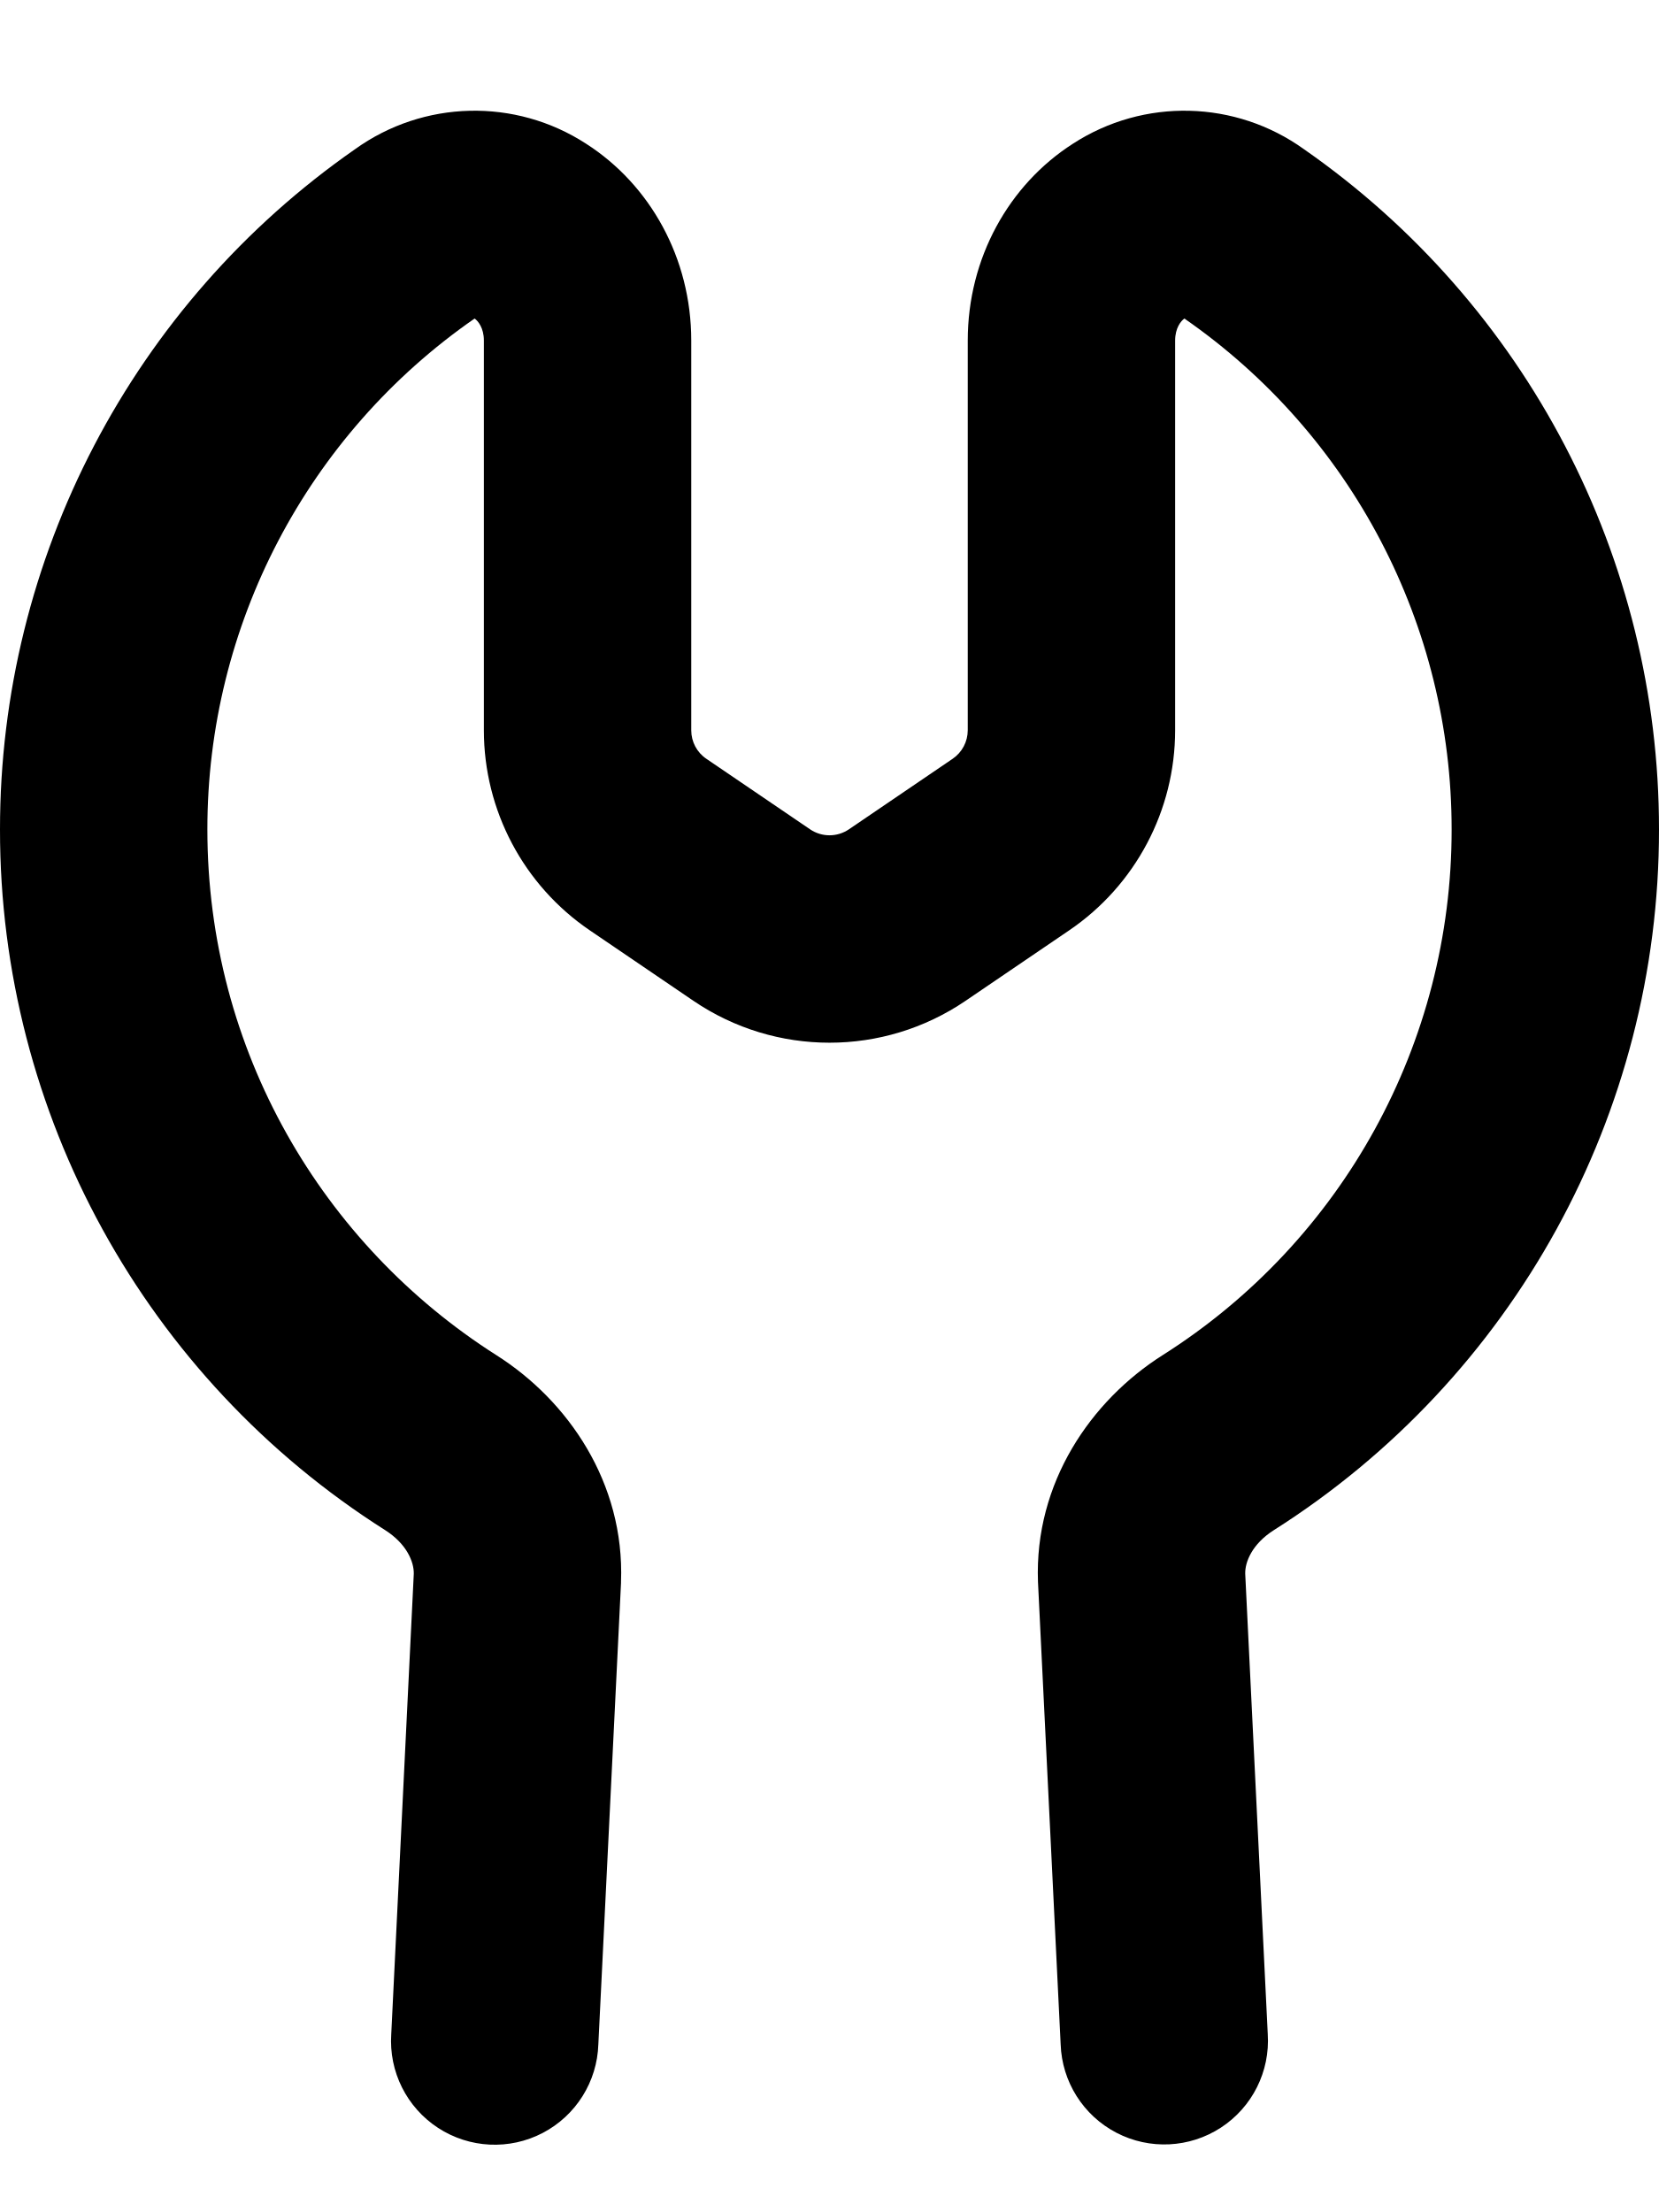
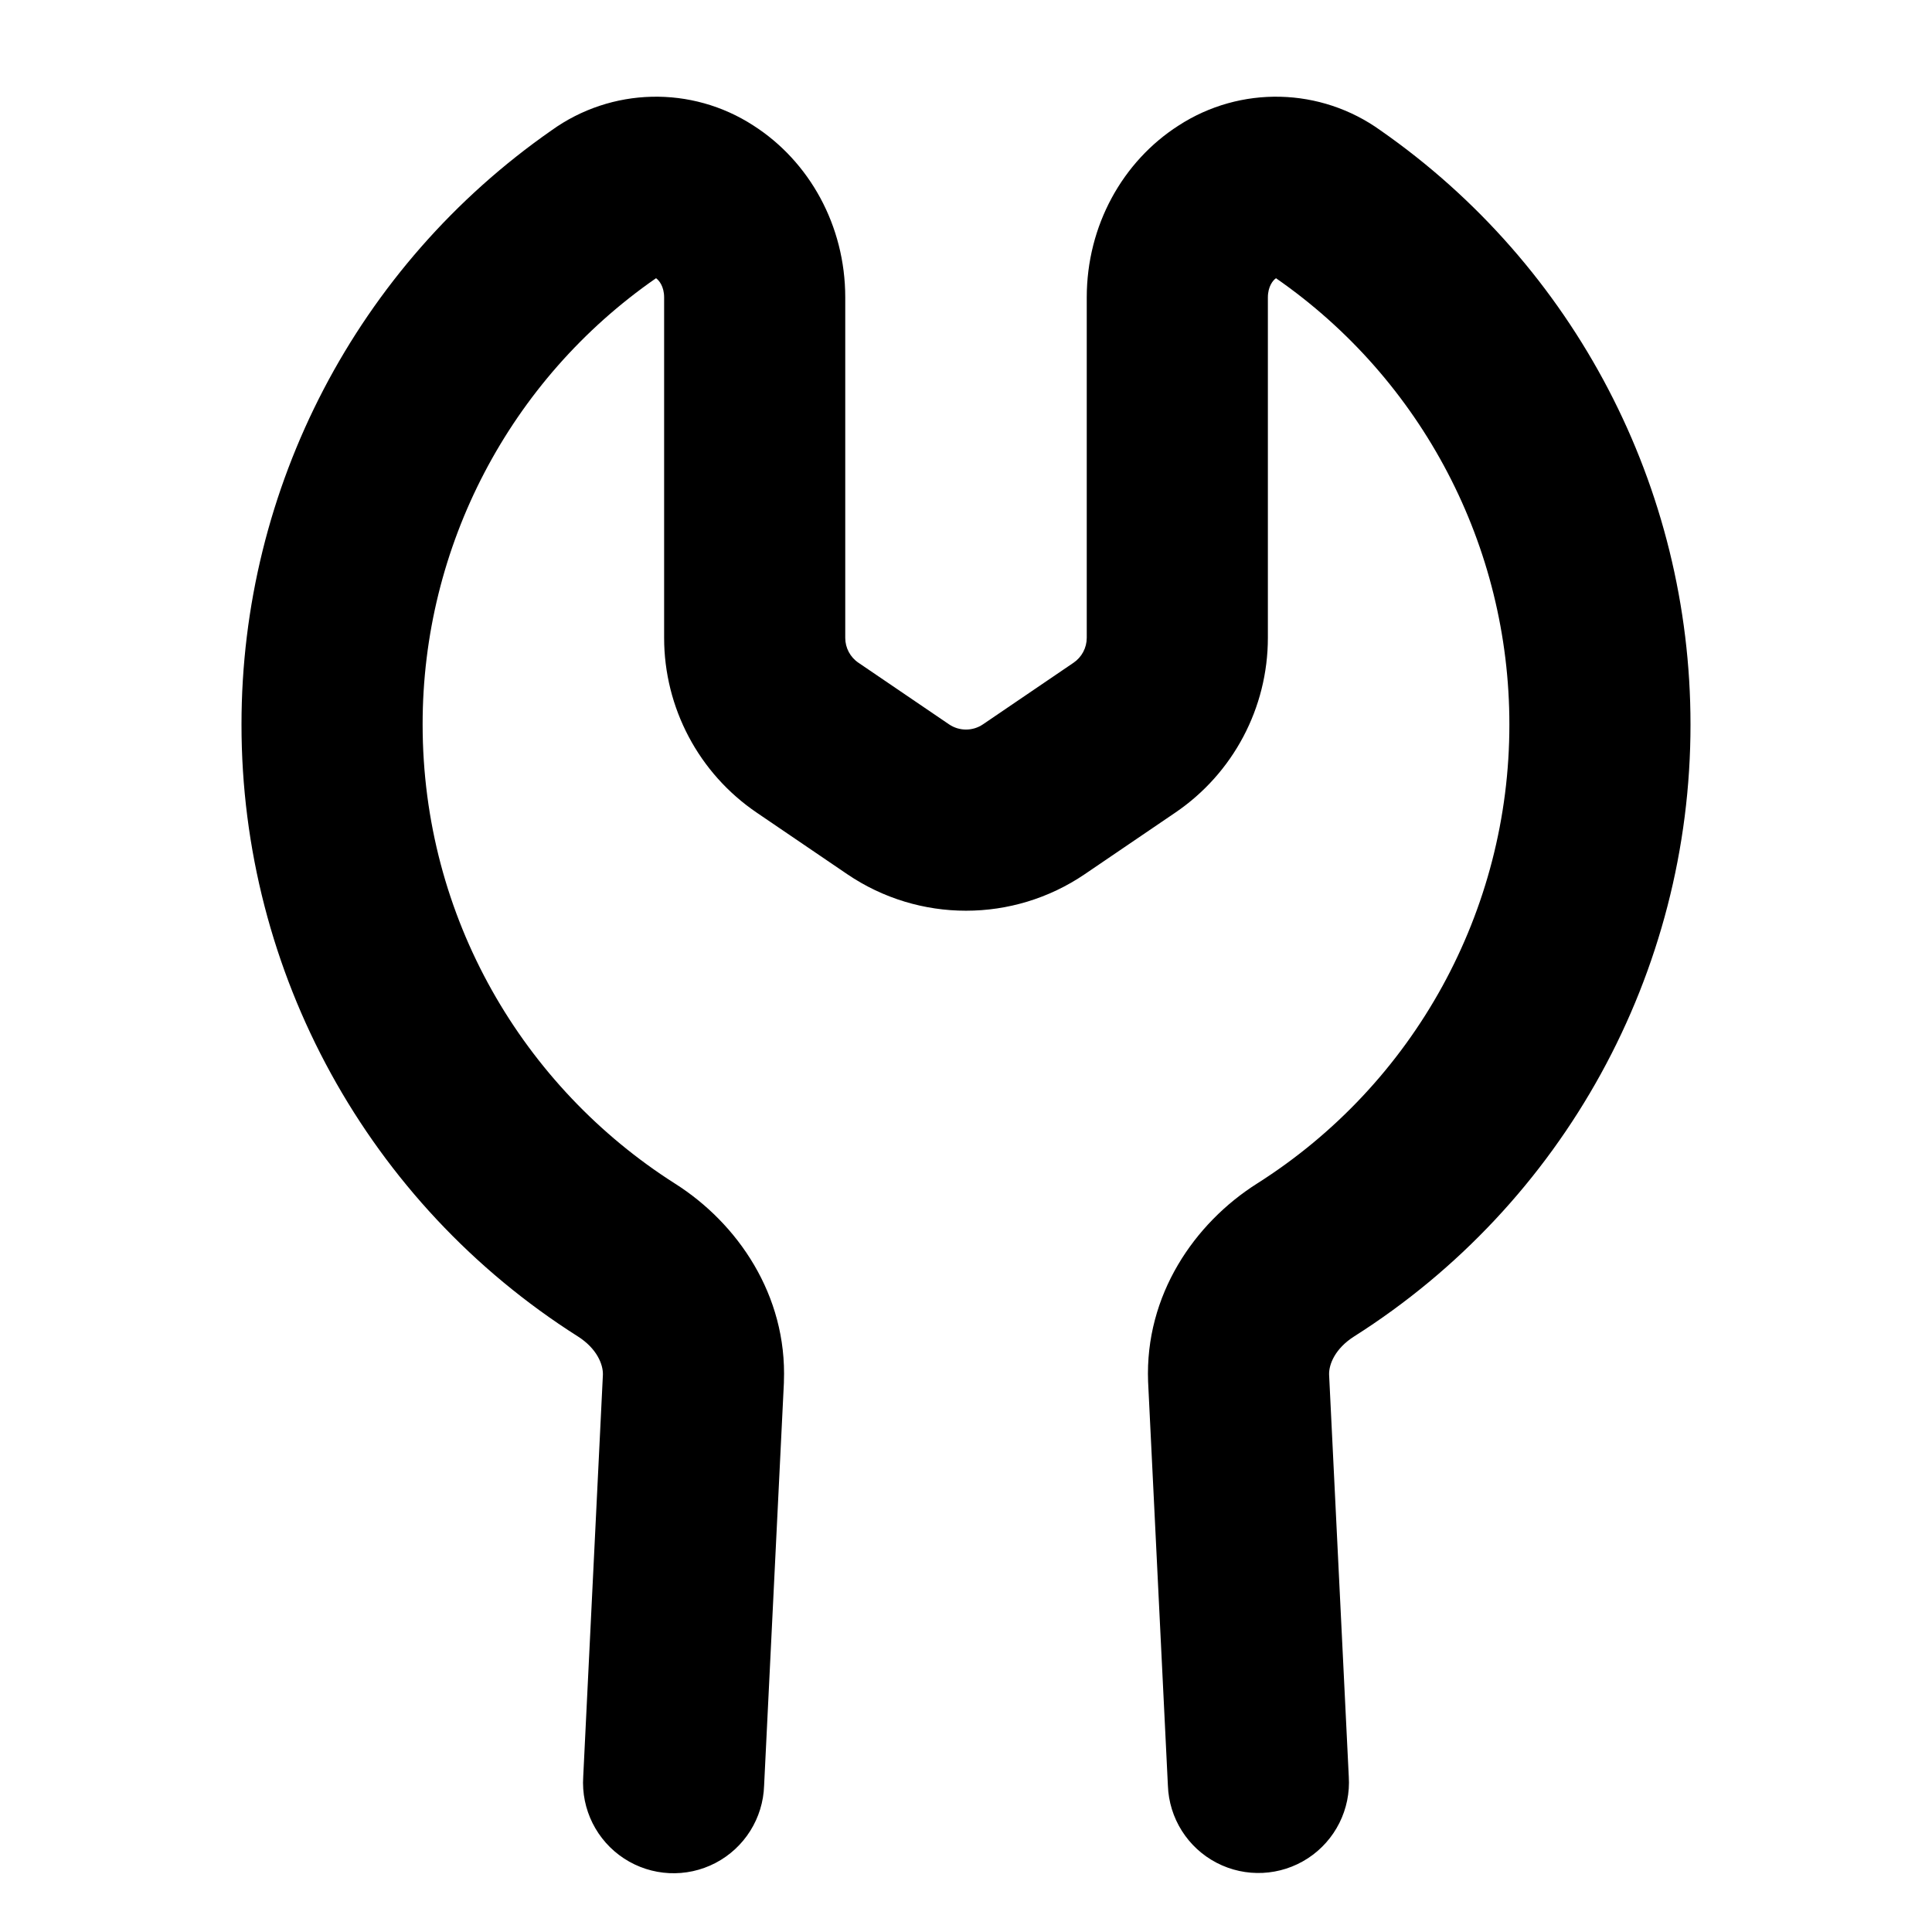
- <svg xmlns="http://www.w3.org/2000/svg" width="12" height="16" fill="none">
-   <path fill-rule="evenodd" clip-rule="evenodd" d="M3.433 2.304A4.494 4.494 0 001.5 6c0 1.598.832 3.002 2.09 3.802.518.328.929.923.902 1.64v.008l-.164 3.337a.75.75 0 11-1.498-.073l.163-3.33c.002-.085-.05-.216-.207-.316A5.996 5.996 0 010 6a5.994 5.994 0 012.567-4.92 1.482 1.482 0 011.673-.04c.462.296.76.827.76 1.423v2.82c0 .082.041.16.11.206l.75.51a.25.25 0 00.28 0l.75-.51A.25.25 0 007 5.282V2.463c0-.596.298-1.127.76-1.423a1.482 1.482 0 011.673.04A5.994 5.994 0 0112 6a5.996 5.996 0 01-2.786 5.068c-.157.1-.209.23-.207.315l.163 3.33a.75.75 0 11-1.498.074l-.164-3.345c-.027-.717.384-1.312.902-1.64A4.496 4.496 0 0010.5 6a4.494 4.494 0 00-1.933-3.696c-.024.017-.067.067-.067.16v2.818a1.75 1.75 0 01-.767 1.448l-.75.51a1.75 1.75 0 01-1.966 0l-.75-.51A1.75 1.75 0 013.5 5.282V2.463c0-.092-.043-.142-.067-.159z" fill="#000" />
+ <svg xmlns="http://www.w3.org/2000/svg" width="16" height="16" viewBox="0 0 16 16">
+   <path fill-rule="evenodd" d="M5.433 2.304A4.494 4.494 0 003.5 6c0 1.598.832 3.002 2.09 3.802.518.328.929.923.902 1.64v.008l-.164 3.337a.75.75 0 11-1.498-.073l.163-3.33c.002-.085-.05-.216-.207-.316A5.996 5.996 0 012 6a5.994 5.994 0 012.567-4.92 1.482 1.482 0 011.673-.04c.462.296.76.827.76 1.423v2.82c0 .082.041.16.11.206l.75.51a.25.25 0 00.28 0l.75-.51A.25.25 0 009 5.282V2.463c0-.596.298-1.127.76-1.423a1.482 1.482 0 011.673.04A5.994 5.994 0 0114 6a5.996 5.996 0 01-2.786 5.068c-.157.1-.209.23-.207.315l.163 3.33a.75.75 0 11-1.498.074l-.164-3.345c-.027-.717.384-1.312.902-1.64A4.496 4.496 0 0012.5 6a4.494 4.494 0 00-1.933-3.696c-.024.017-.067.067-.067.16v2.818a1.75 1.75 0 01-.767 1.448l-.75.51a1.75 1.75 0 01-1.966 0l-.75-.51A1.75 1.75 0 015.5 5.282V2.463c0-.092-.043-.142-.067-.159zm.01-.005z" />
</svg>
